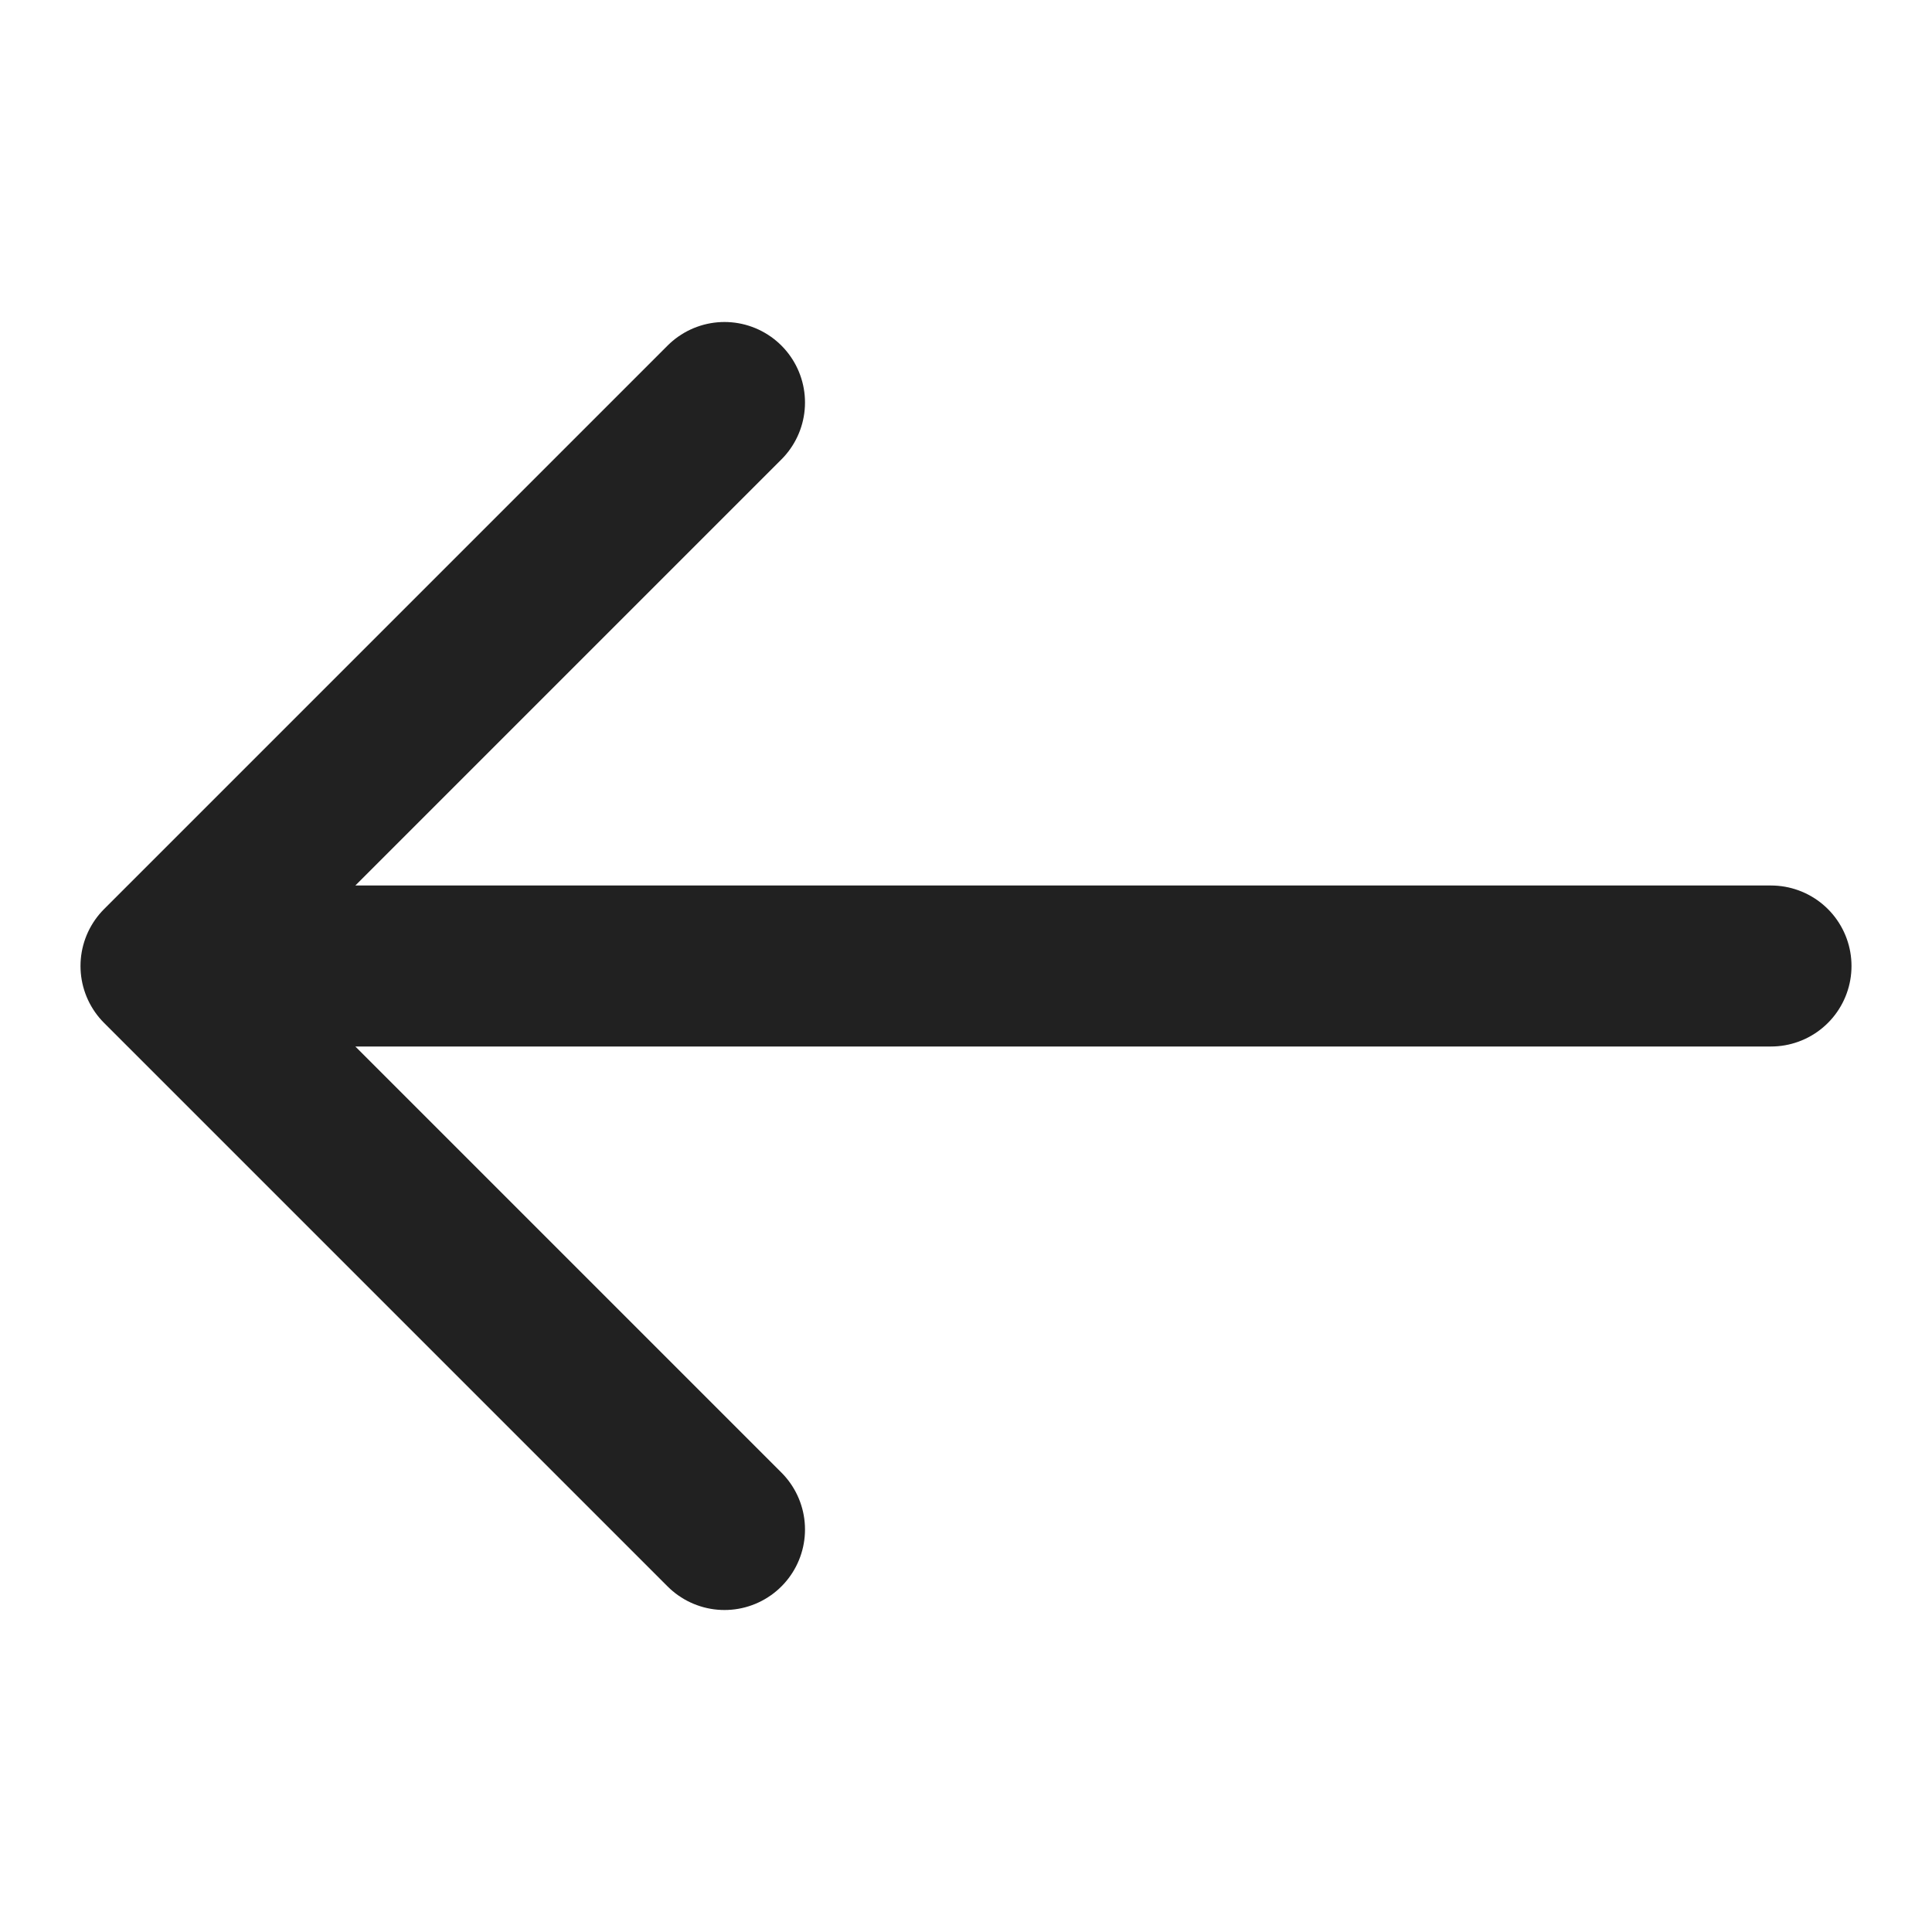
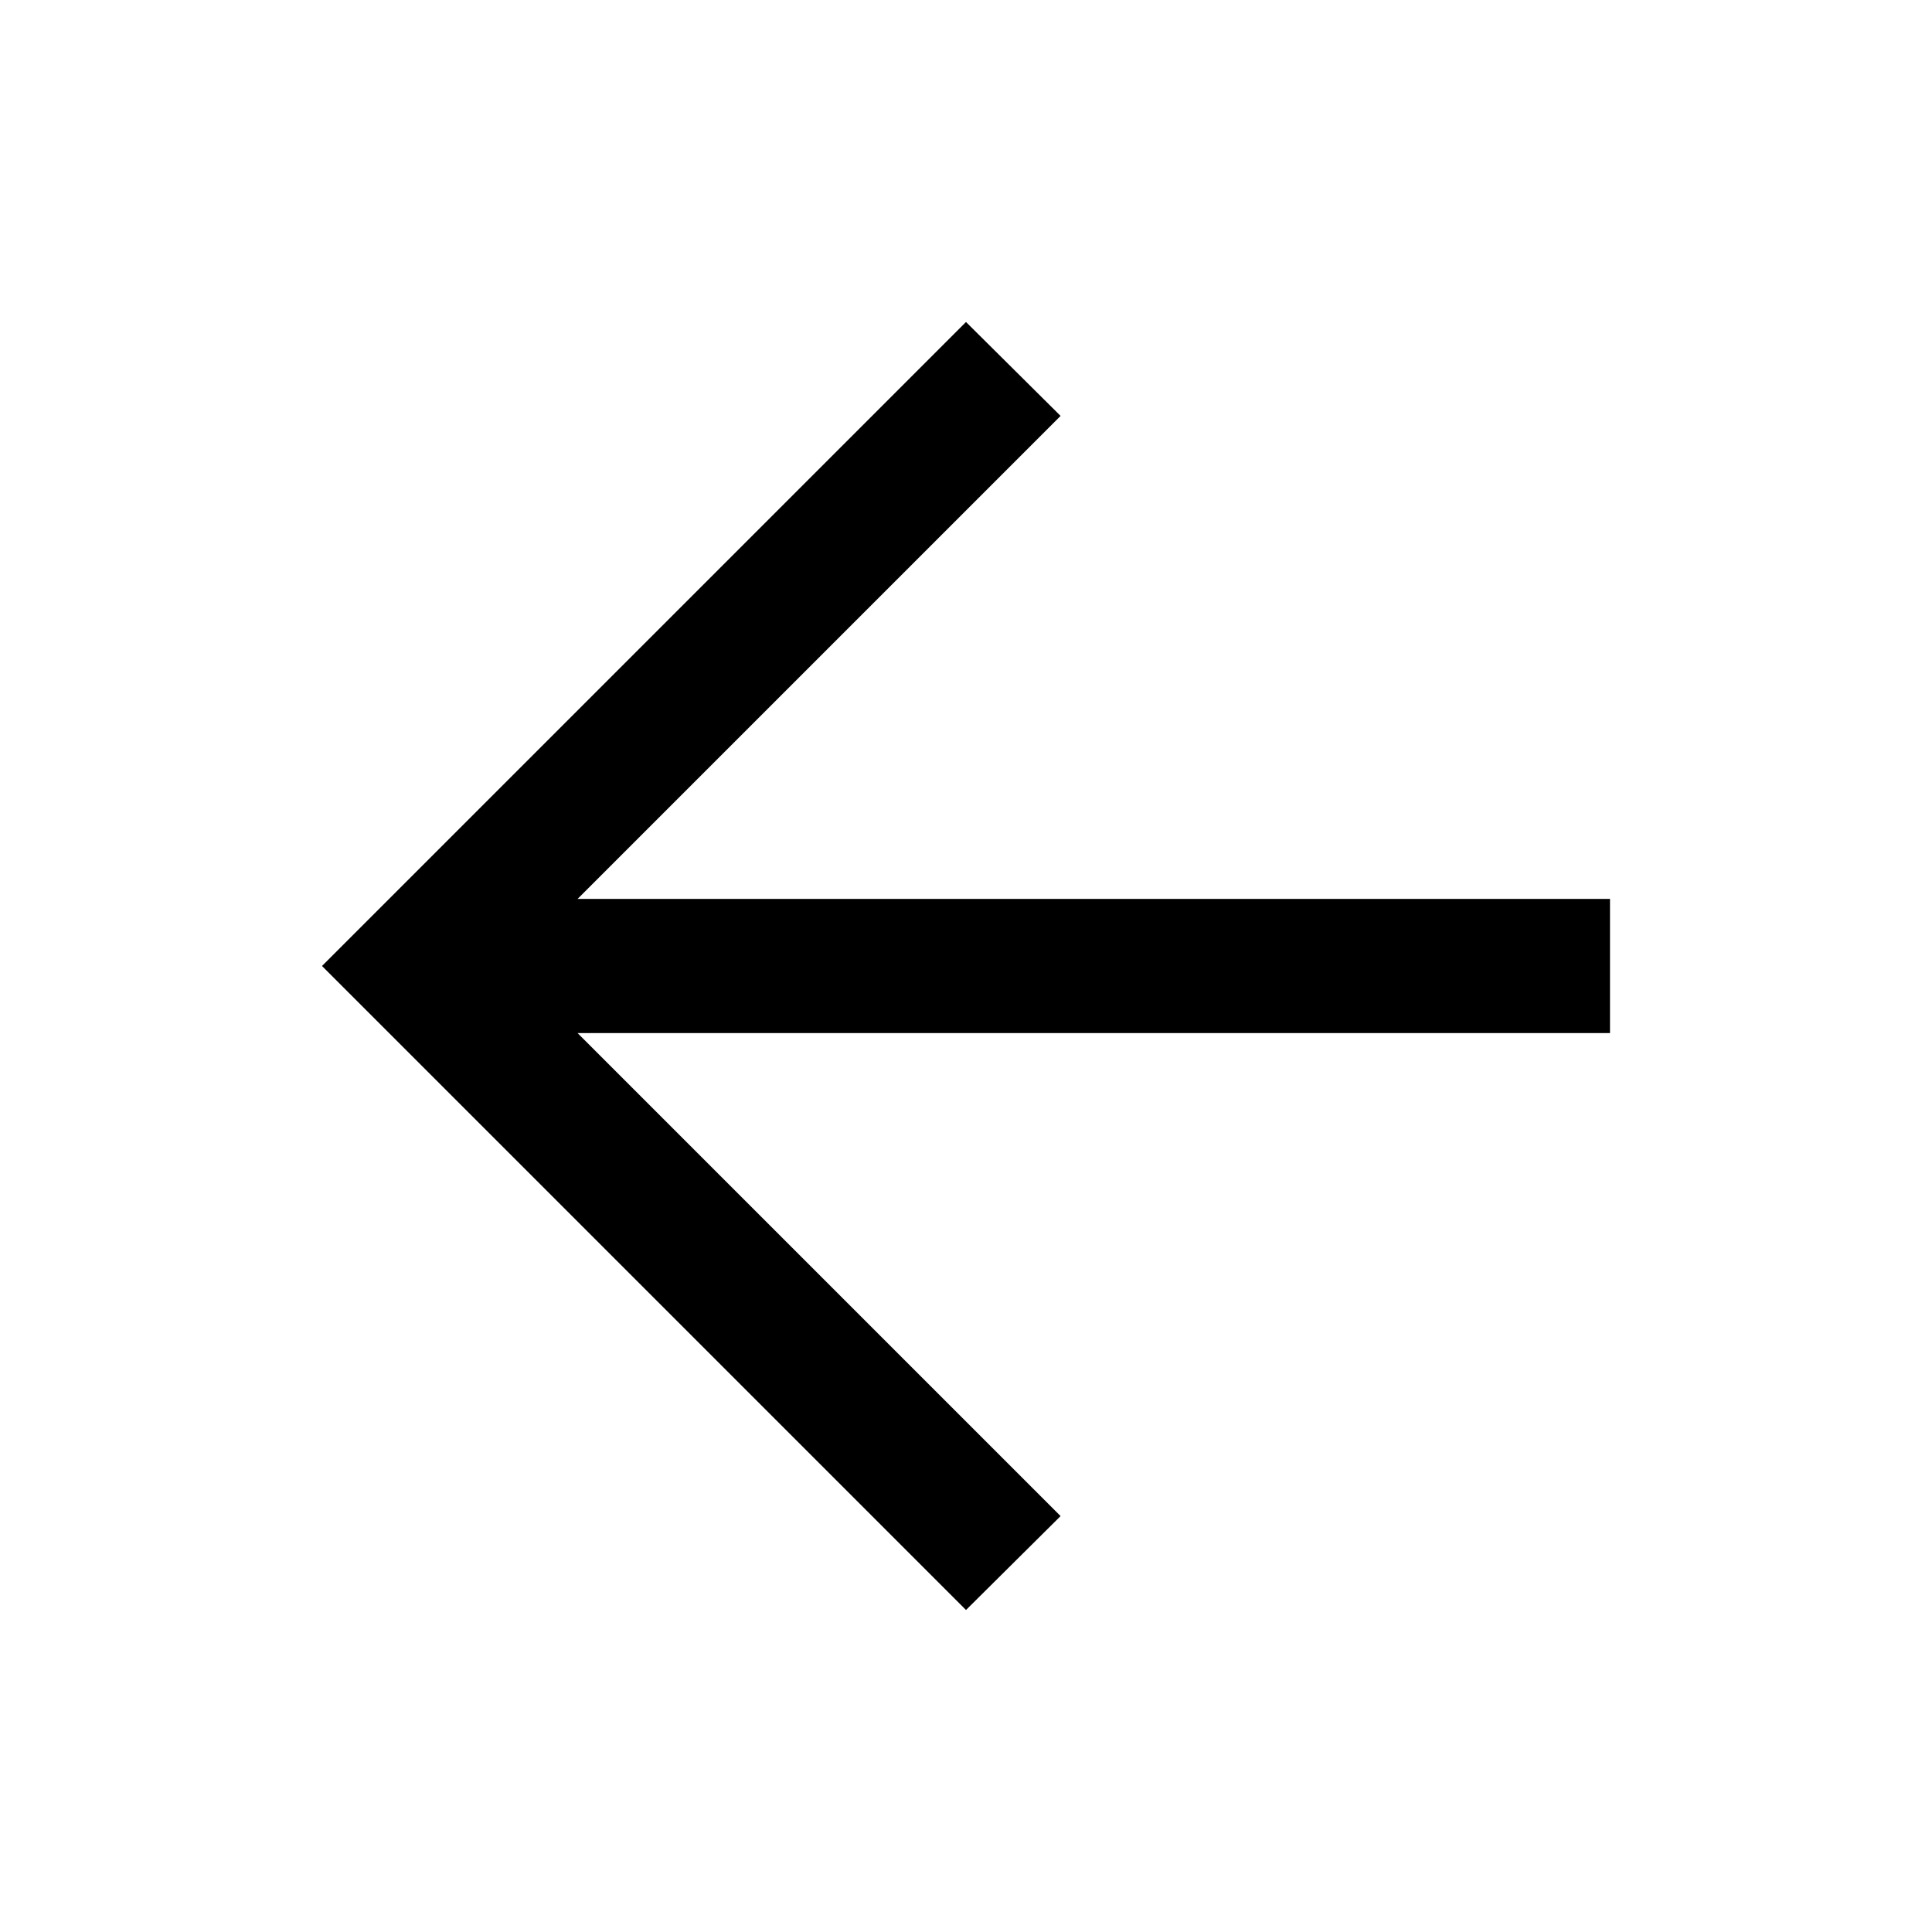
- <svg xmlns="http://www.w3.org/2000/svg" width="24" height="24" fill="none">
-   <path d="M22 12H2M9 19l-7-7 7-7" stroke="#212121" stroke-width="2" stroke-linecap="round" stroke-linejoin="round" />
+ <svg xmlns="http://www.w3.org/2000/svg" height="40" viewBox="0 -960 960 960" width="40">
+   <path d="M286.999-446.667 527-206.666 480-160 160-480l320-320 47 46.666-240.001 240.001H800v66.666H286.999Z" />
</svg>
